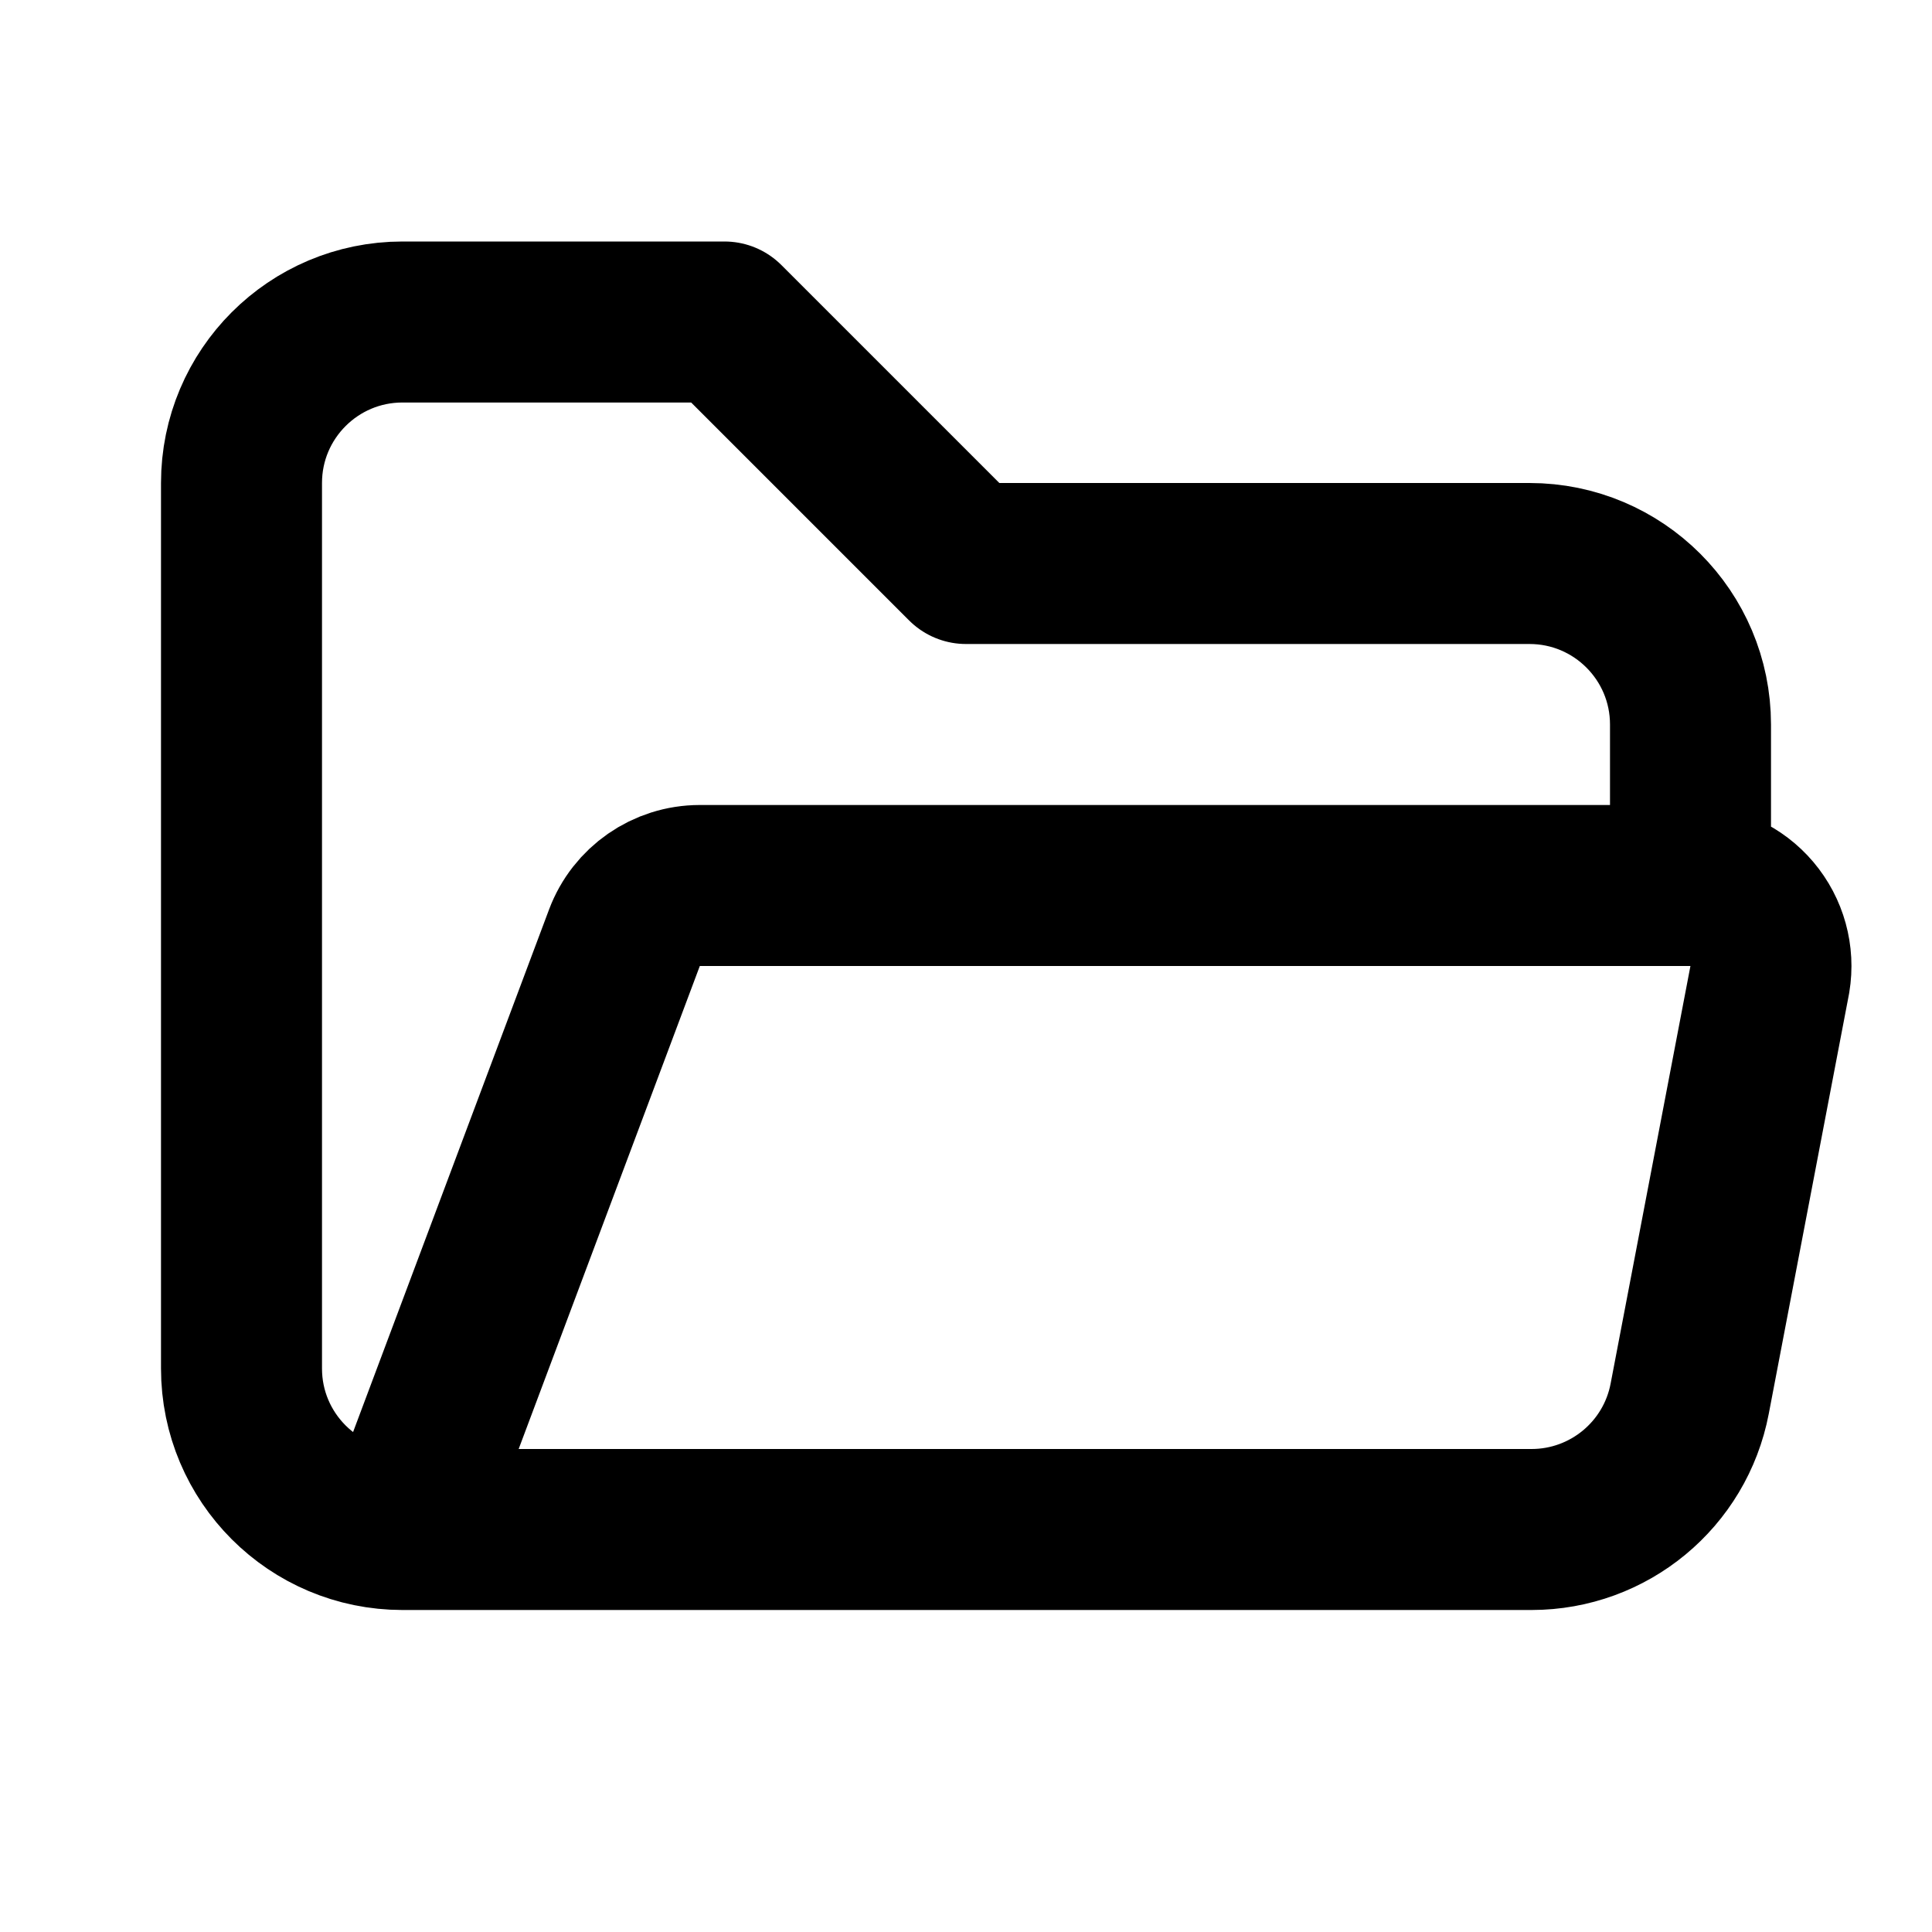
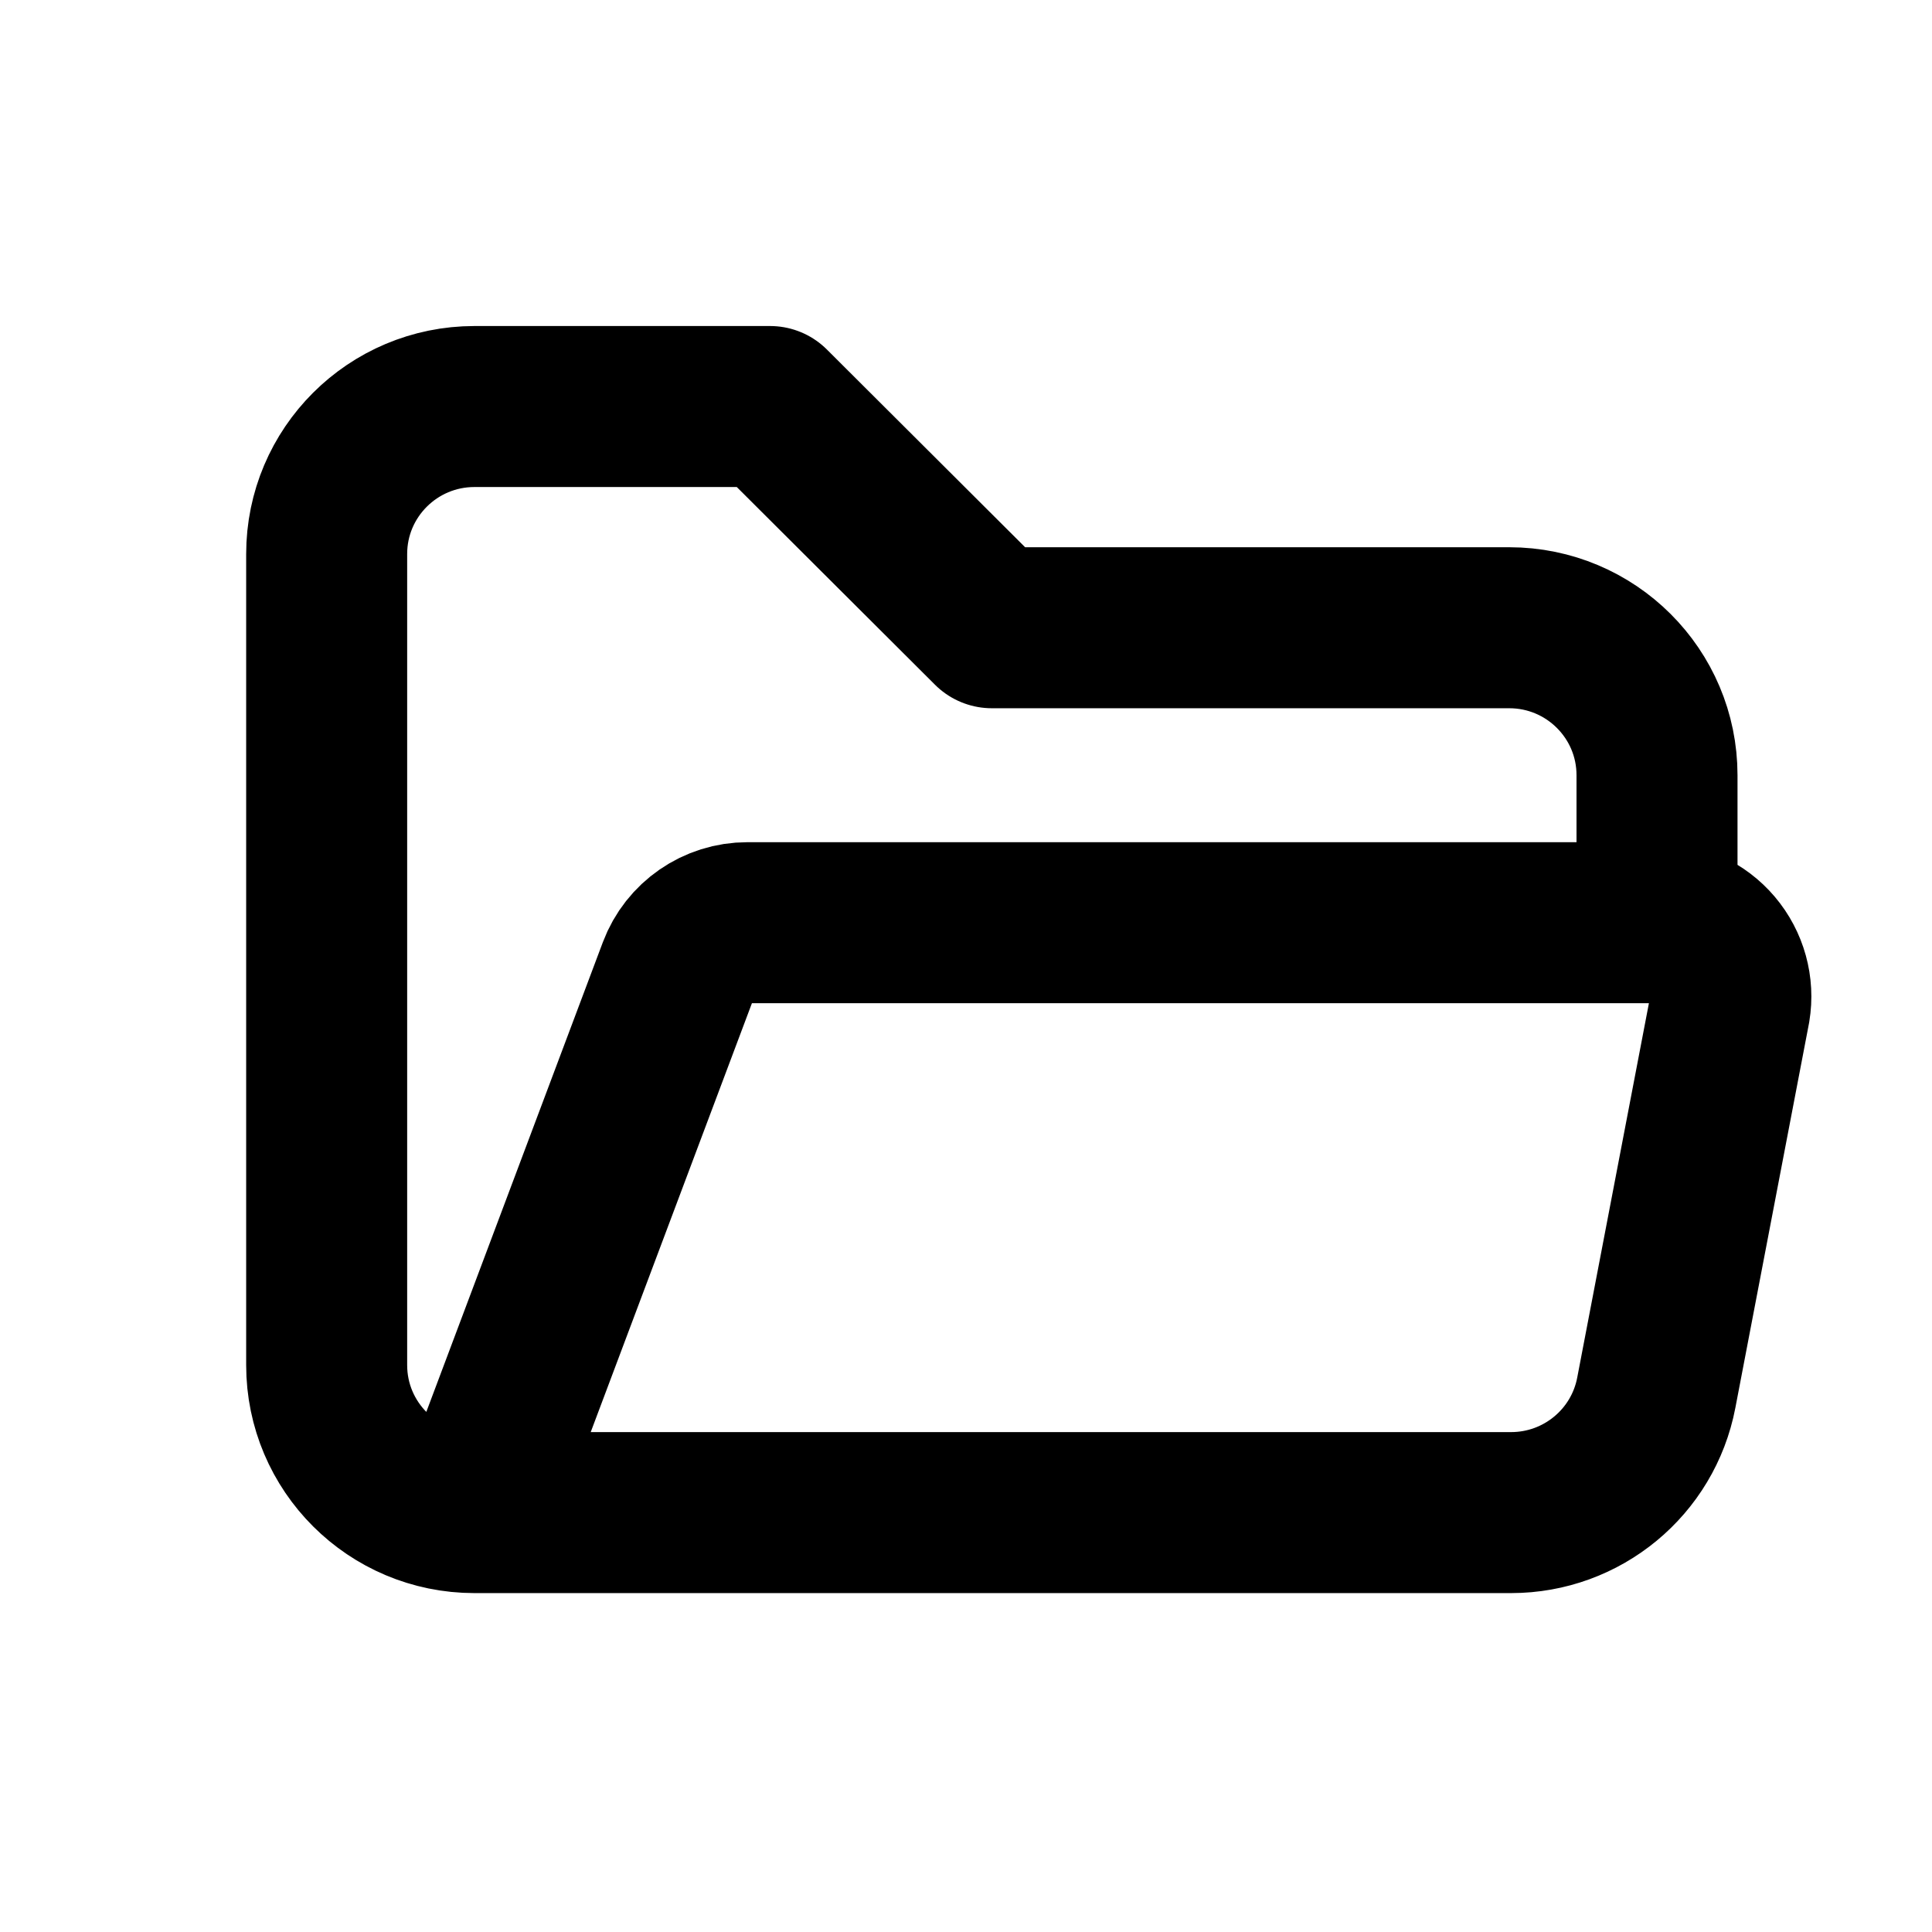
- <svg xmlns="http://www.w3.org/2000/svg" width="24" height="24" viewBox="0 0 24 24" fill="none" stroke="currentColor" stroke-width="2" stroke-linecap="round" stroke-linejoin="round">
-   <path d="M5 19l2.757 -7.351a1 1 0 0 1 .936 -.649h12.307a1 1 0 0 1 .986 1.164l-.996 5.211a2 2 0 0 1 -1.964 1.625h-14.026a2 2 0 0 1 -2 -2v-11a2 2 0 0 1 2 -2h4l3 3h7a2 2 0 0 1 2 2v2" />
+ <svg xmlns="http://www.w3.org/2000/svg" width="24" height="24" viewBox="0 0 24 24" fill="none" stroke="currentColor" stroke-width="2" stroke-linecap="round" stroke-linejoin="round" version="1.1" id="svg1">
+   <defs id="defs1" />
+   <path d="M 5.894,18.79 8.425,12.056 A 0.918,0.916 0 0 1 9.285,11.462 H 20.584 a 0.918,0.916 0 0 1 0.905,1.066 l -0.914,4.773 a 1.836,1.832 0 0 1 -1.803,1.489 H 5.894 A 1.836,1.832 0 0 1 4.058,16.958 V 6.882 A 1.836,1.832 0 0 1 5.894,5.05 H 9.566 L 12.321,7.798 h 6.427 a 1.836,1.832 0 0 1 1.836,1.832 v 1.832" id="path1" style="stroke-width:2" />
</svg>
